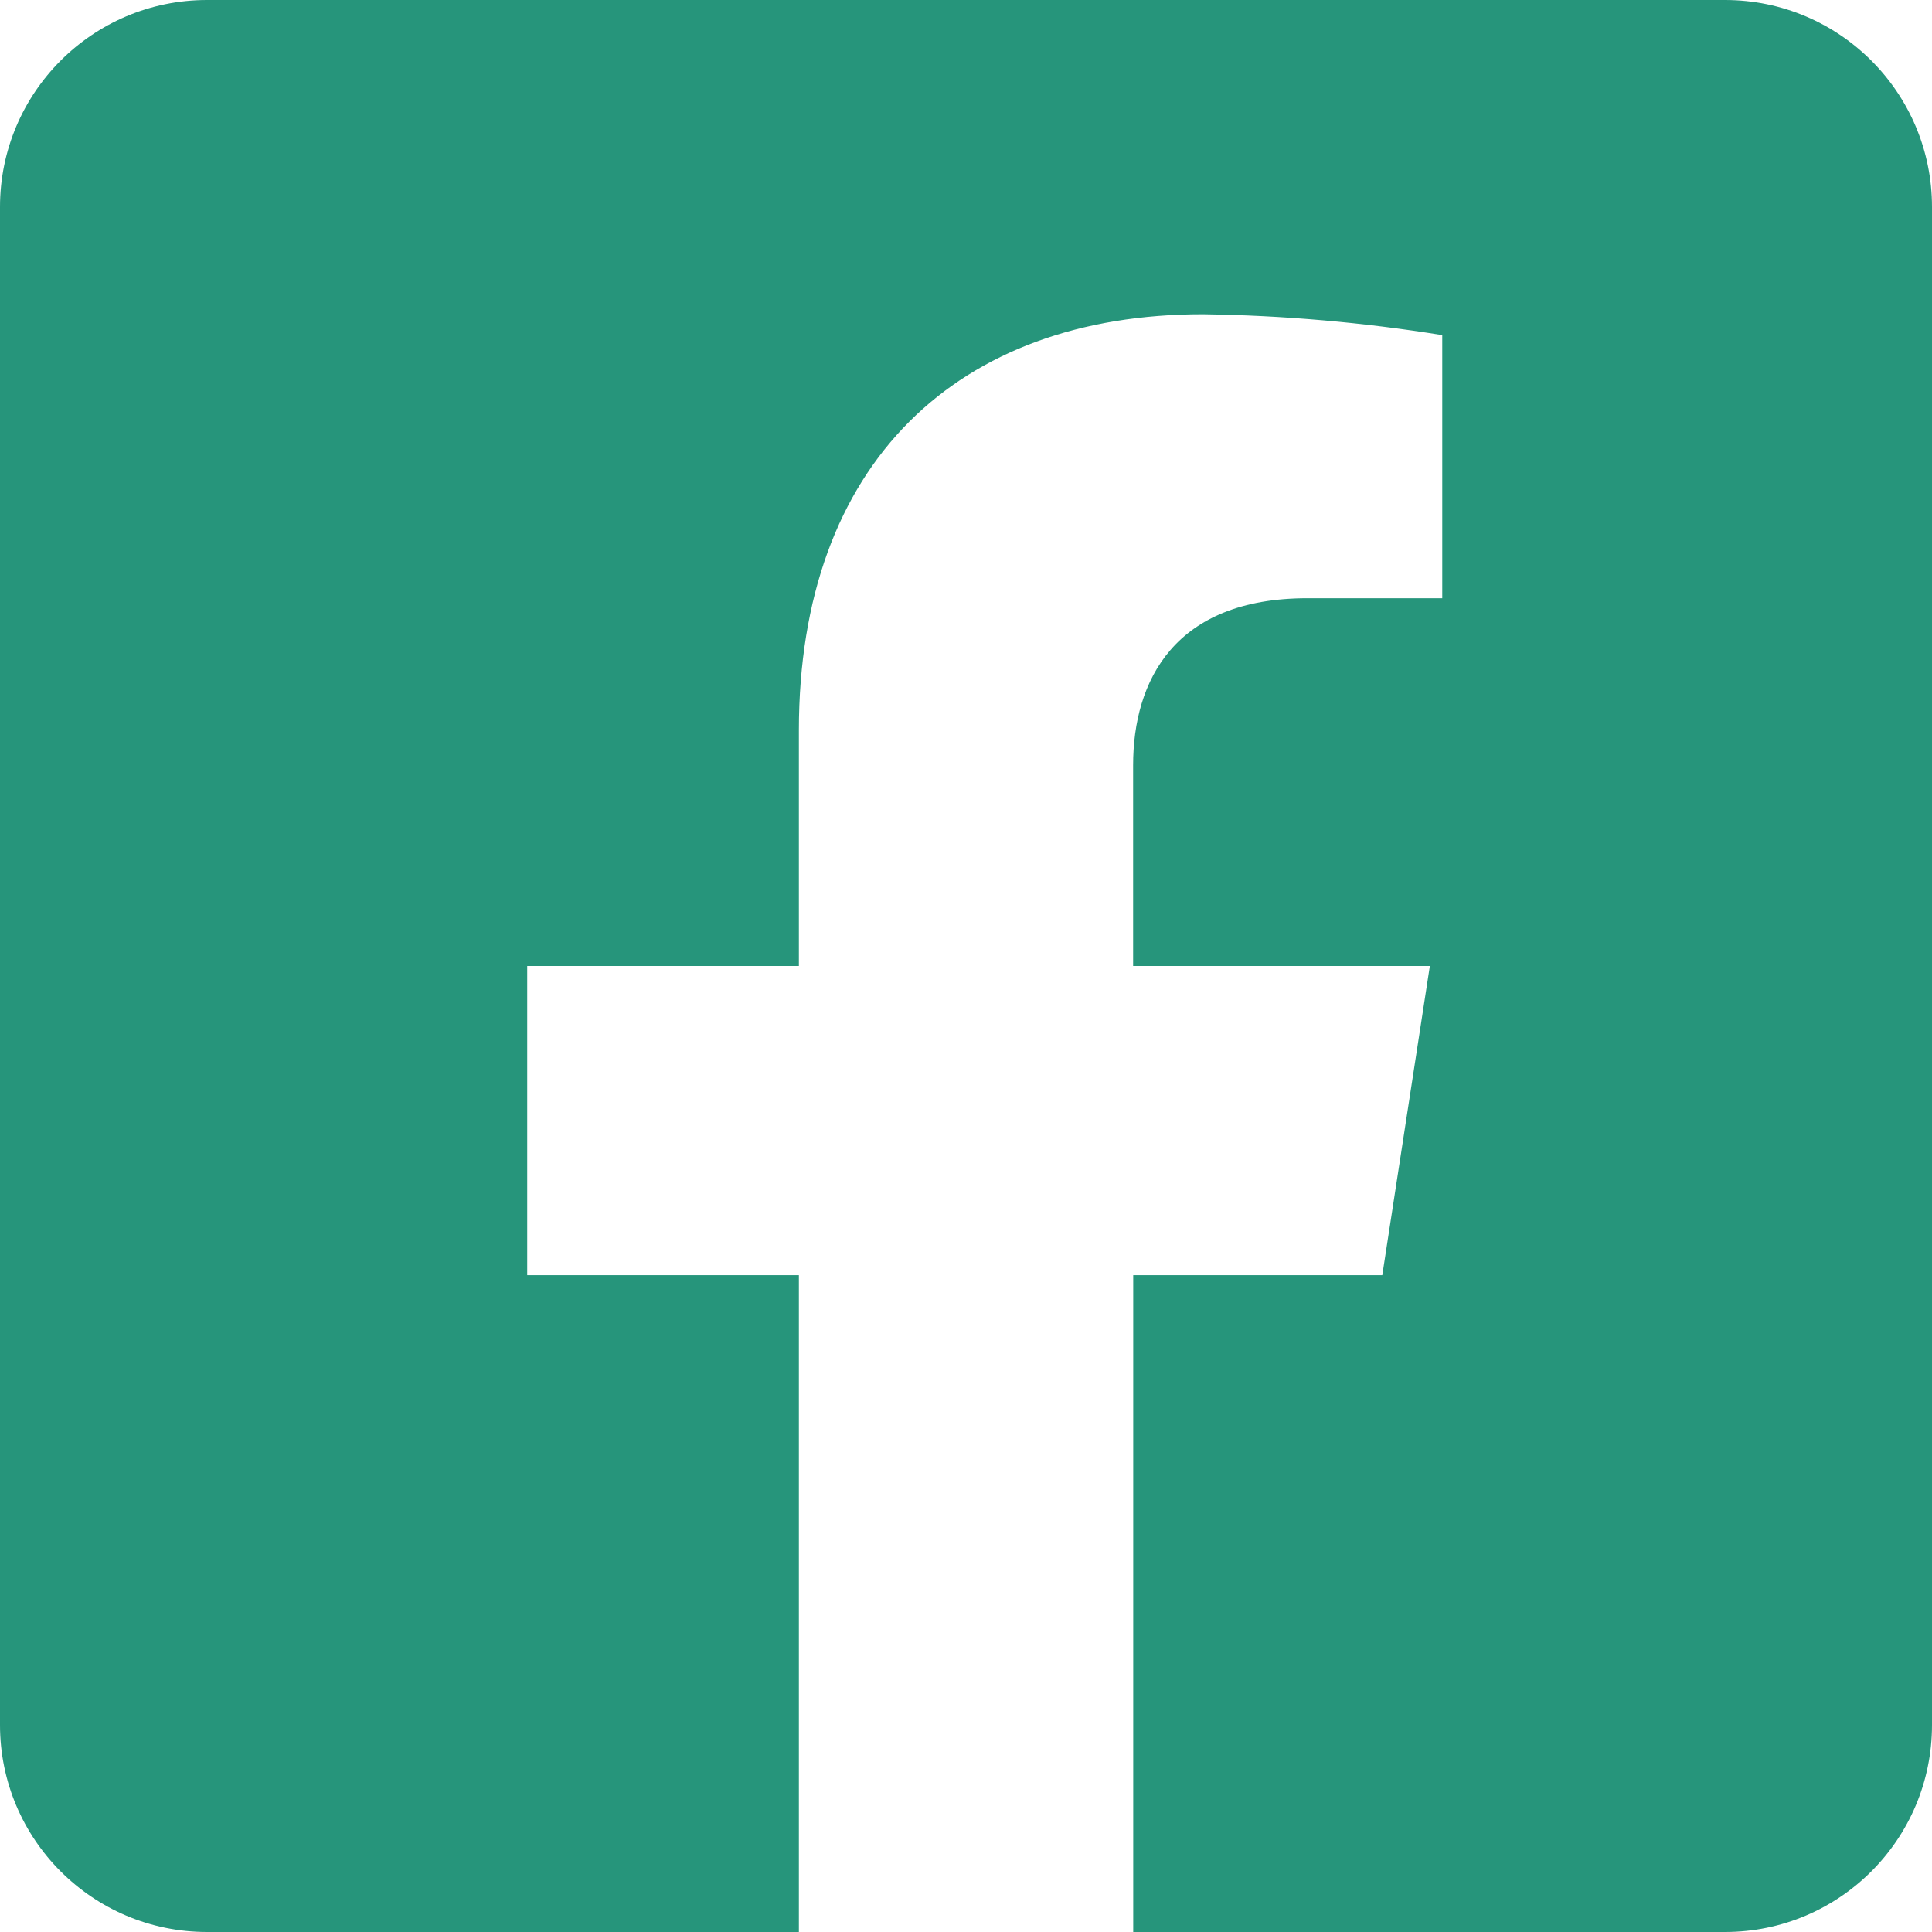
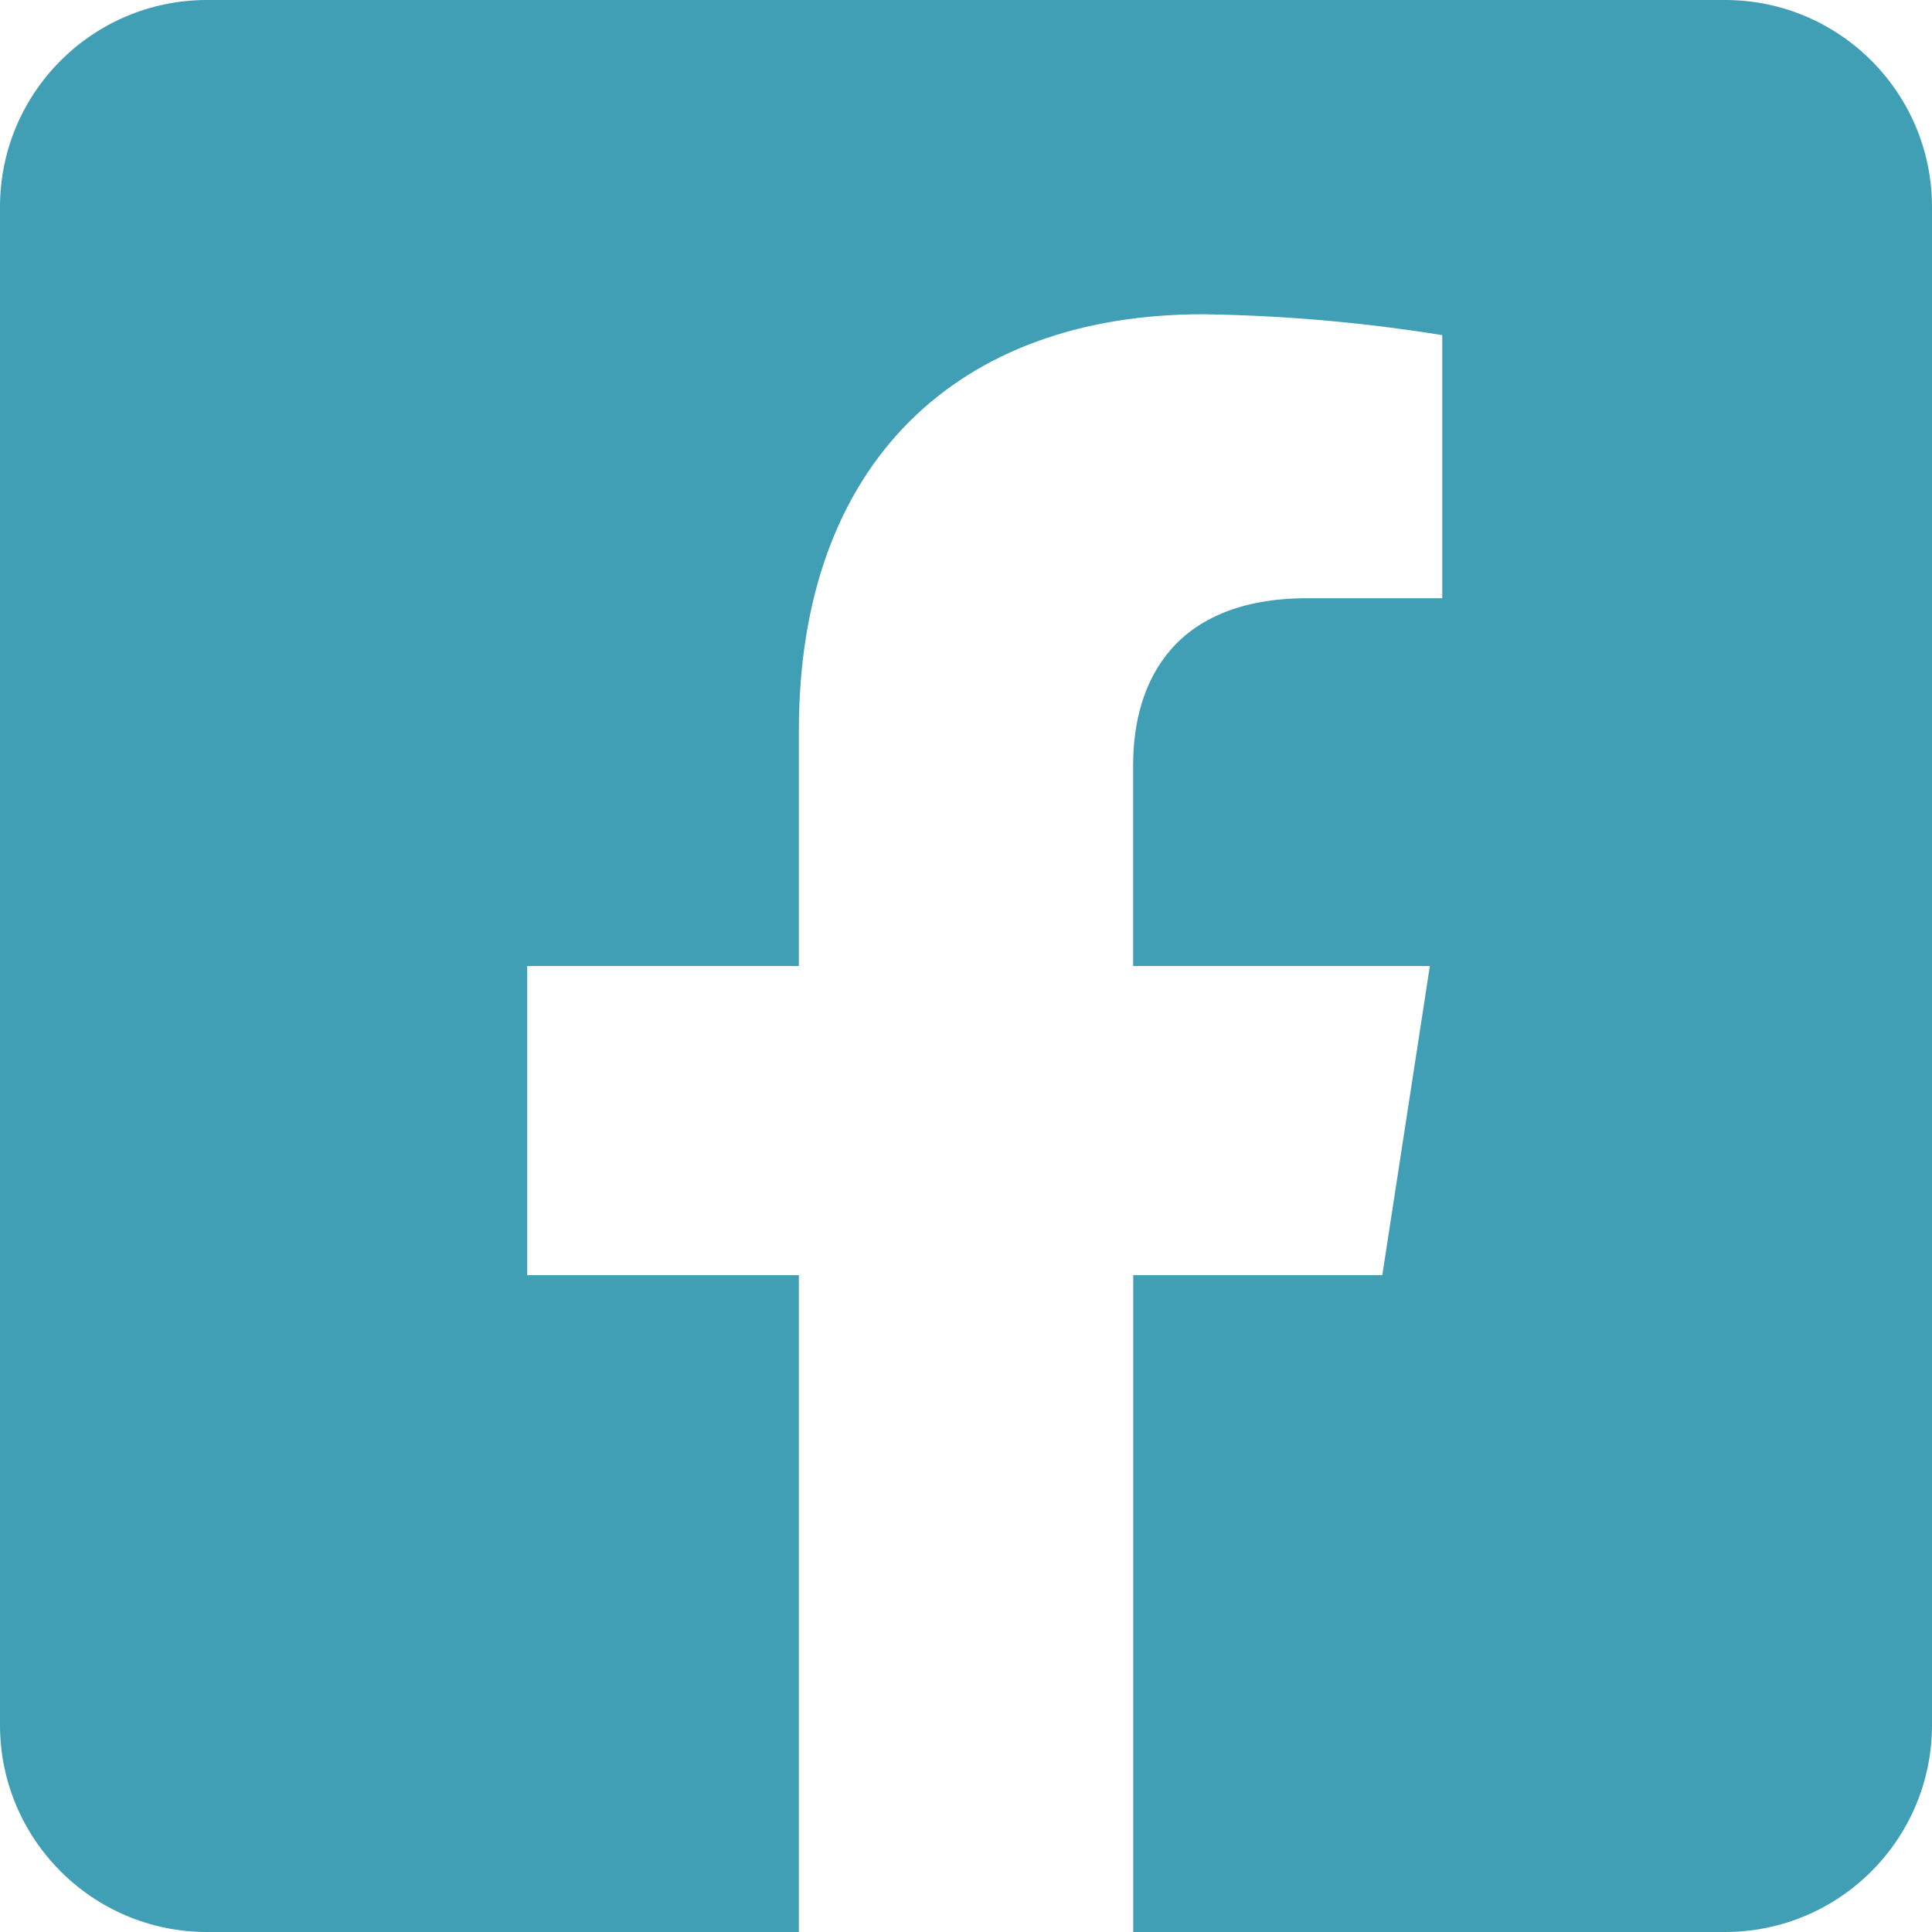
<svg xmlns="http://www.w3.org/2000/svg" width="75.526" height="75.526" viewBox="0 0 75.526 75.526">
-   <path d="M67.434,2.25H8.092A8.092,8.092,0,0,0,0,10.342V69.684a8.092,8.092,0,0,0,8.092,8.092H31.23V52.1H20.61V40.013H31.23V30.8c0-10.478,6.238-16.265,15.791-16.265a64.343,64.343,0,0,1,9.36.816V25.636H51.11c-5.194,0-6.814,3.223-6.814,6.529v7.848h11.6L54.037,52.1H44.3V77.776H67.434a8.092,8.092,0,0,0,8.092-8.092V10.342A8.092,8.092,0,0,0,67.434,2.25Z" transform="translate(0 -2.25)" fill="#26957b" />
+   <path d="M67.434,2.25H8.092A8.092,8.092,0,0,0,0,10.342V69.684a8.092,8.092,0,0,0,8.092,8.092H31.23V52.1H20.61V40.013H31.23V30.8c0-10.478,6.238-16.265,15.791-16.265a64.343,64.343,0,0,1,9.36.816V25.636H51.11c-5.194,0-6.814,3.223-6.814,6.529v7.848h11.6L54.037,52.1H44.3V77.776H67.434a8.092,8.092,0,0,0,8.092-8.092V10.342A8.092,8.092,0,0,0,67.434,2.25Z" transform="translate(0 -2.25)" fill="#409FB5" />
</svg>
